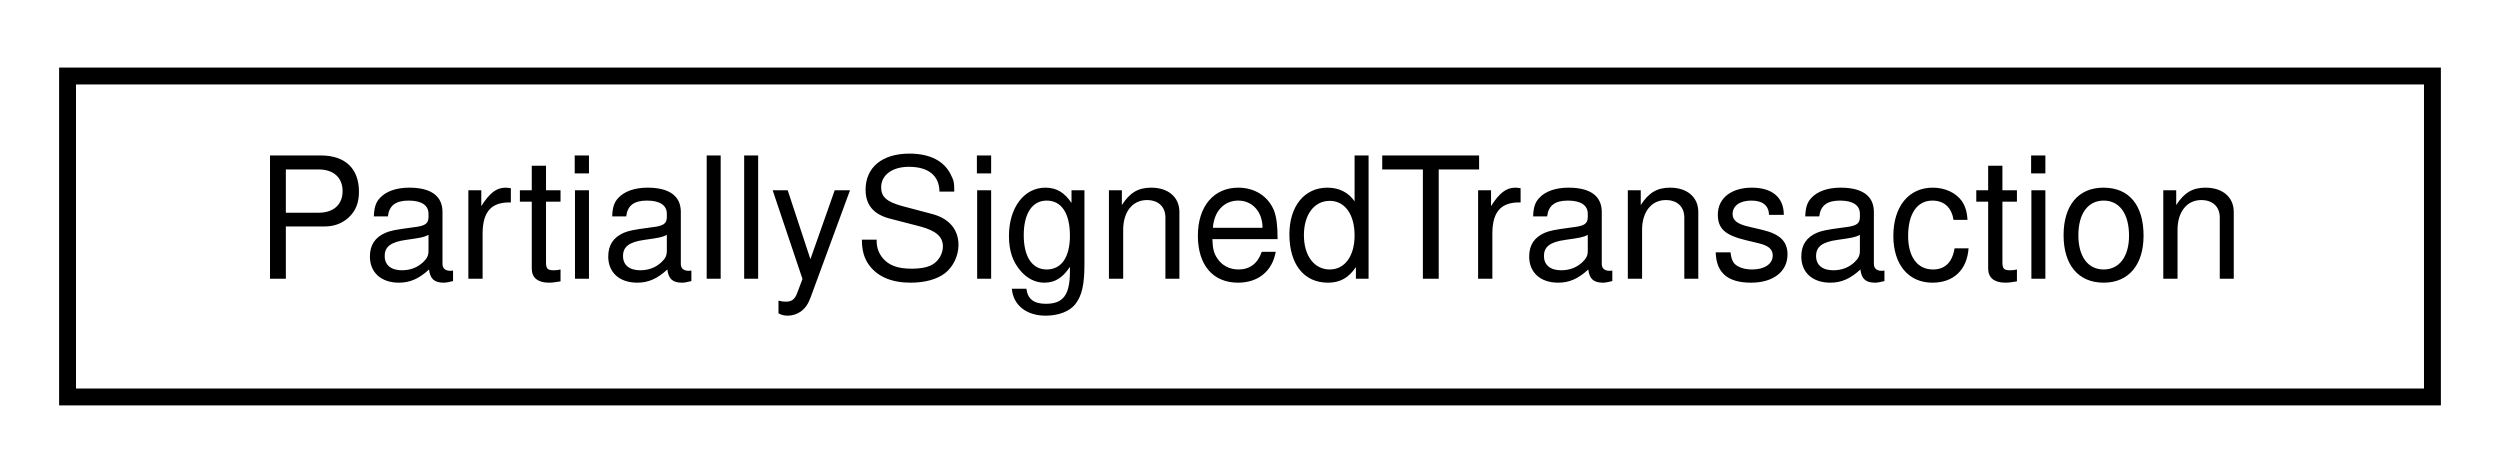
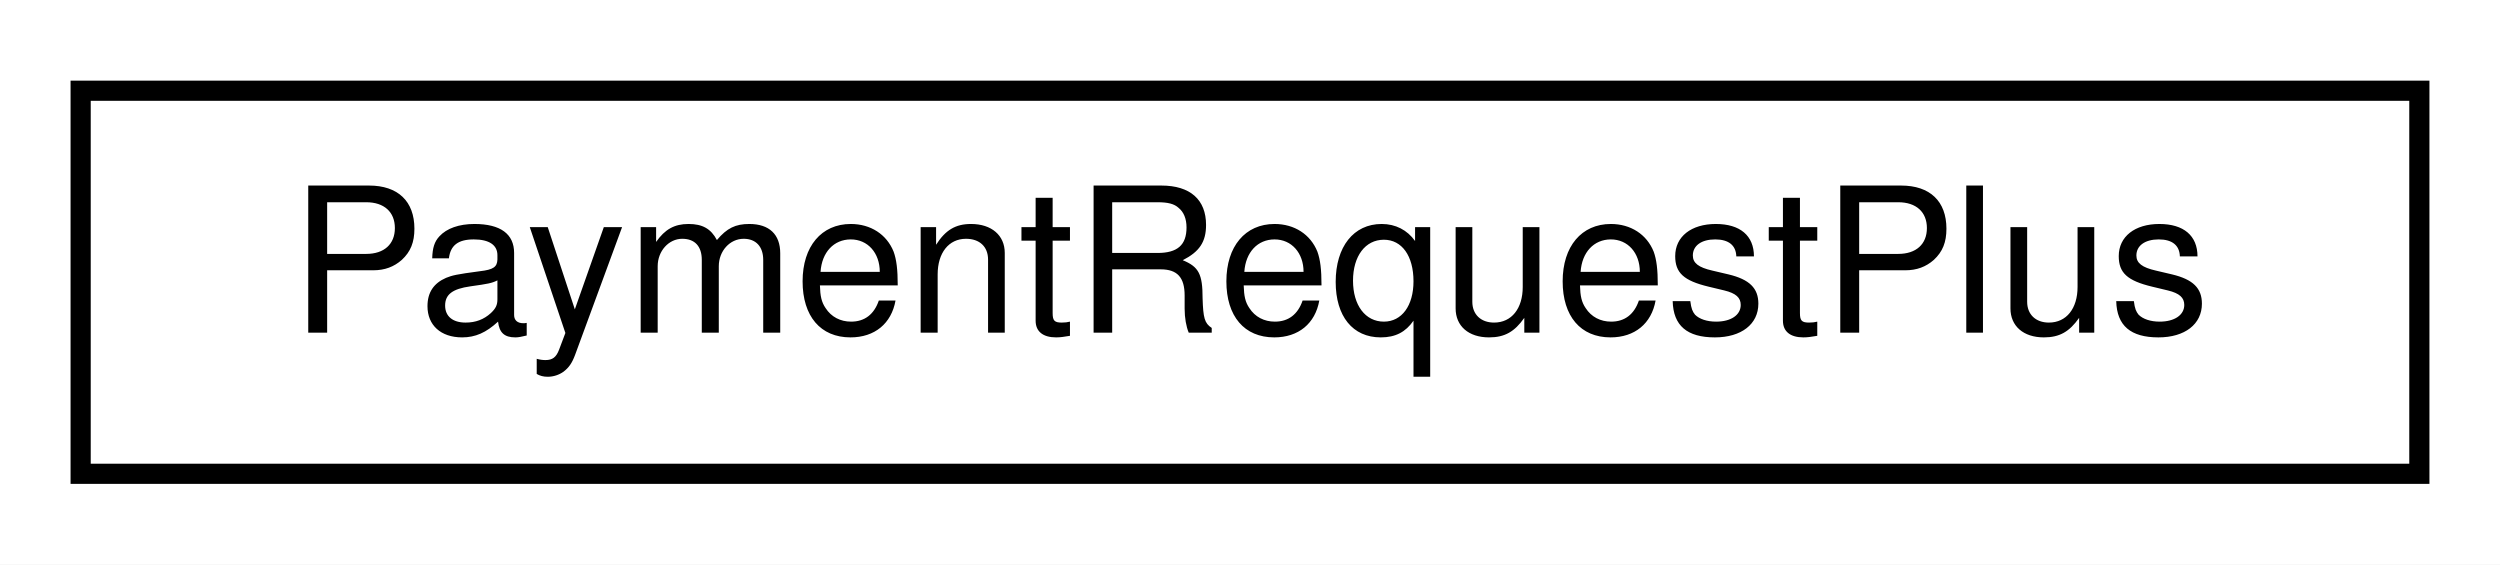
- <svg xmlns="http://www.w3.org/2000/svg" xmlns:xlink="http://www.w3.org/1999/xlink" width="148pt" height="28pt" viewBox="0.00 0.00 148.00 28.00">
+ <svg xmlns="http://www.w3.org/2000/svg" xmlns:xlink="http://www.w3.org/1999/xlink" width="124pt" height="28pt" viewBox="0.00 0.00 124.00 28.00">
  <g id="graph0" class="graph" transform="scale(1 1) rotate(0) translate(4 24)">
-     <polygon fill="white" stroke="none" points="-4,4 -4,-24 144,-24 144,4 -4,4" />
+     <polygon fill="white" stroke="none" points="-4,4 -4,-24 120,-24 120,4 -4,4" />
    <g id="node1" class="node">
      <g id="a_node1">
-         <a xlink:href="struct_partially_signed_transaction.html" target="_top" xlink:title="A version of CTransaction with the PSBT format. ">
-           <polygon fill="white" stroke="black" points="0,-0.5 0,-19.5 140,-19.5 140,-0.5 0,-0.5" />
-           <text text-anchor="middle" x="70" y="-7.5" font-family="Helvetica,sans-Serif" font-size="10.00">PartiallySignedTransaction</text>
+         <a xlink:href="class_payment_request_plus.html" target="_top" xlink:title="PaymentRequestPlus">
+           <polygon fill="white" stroke="black" points="-7.10543e-15,-0.5 -7.10543e-15,-19.5 116,-19.5 116,-0.5 -7.10543e-15,-0.5" />
+           <text text-anchor="middle" x="58" y="-7.5" font-family="Helvetica,sans-Serif" font-size="10.00">PaymentRequestPlus</text>
        </a>
      </g>
    </g>
  </g>
</svg>
